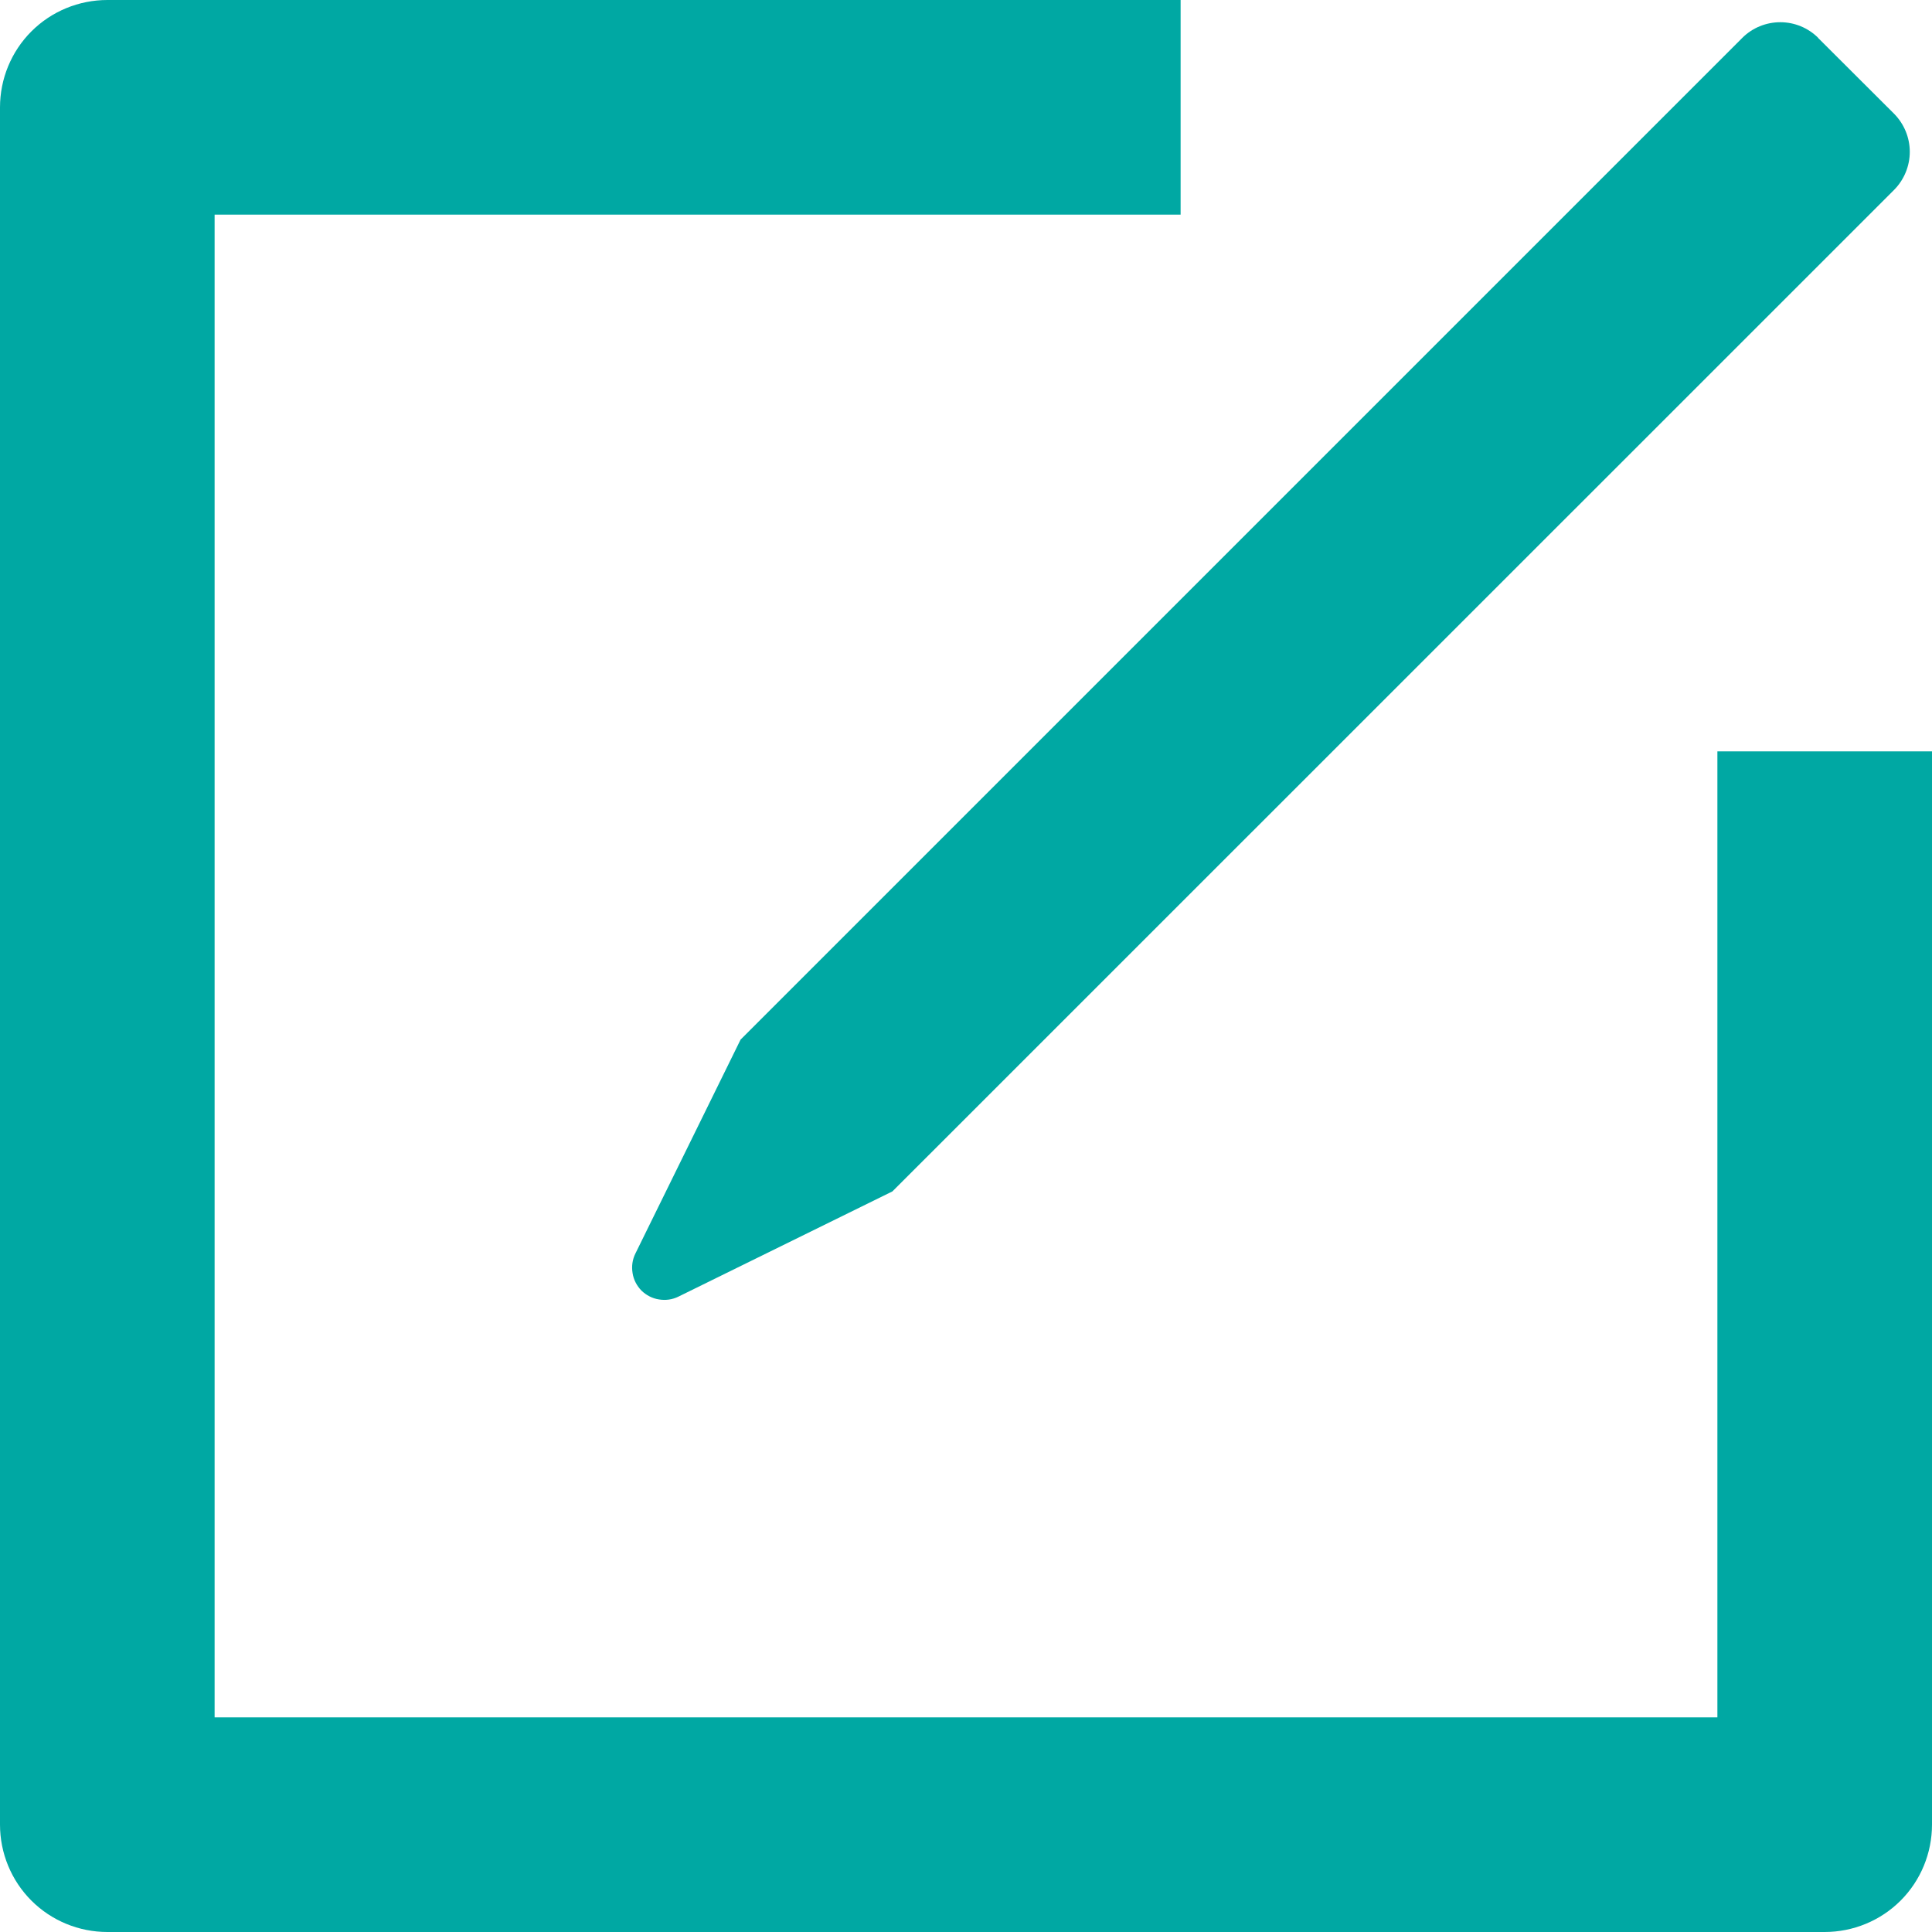
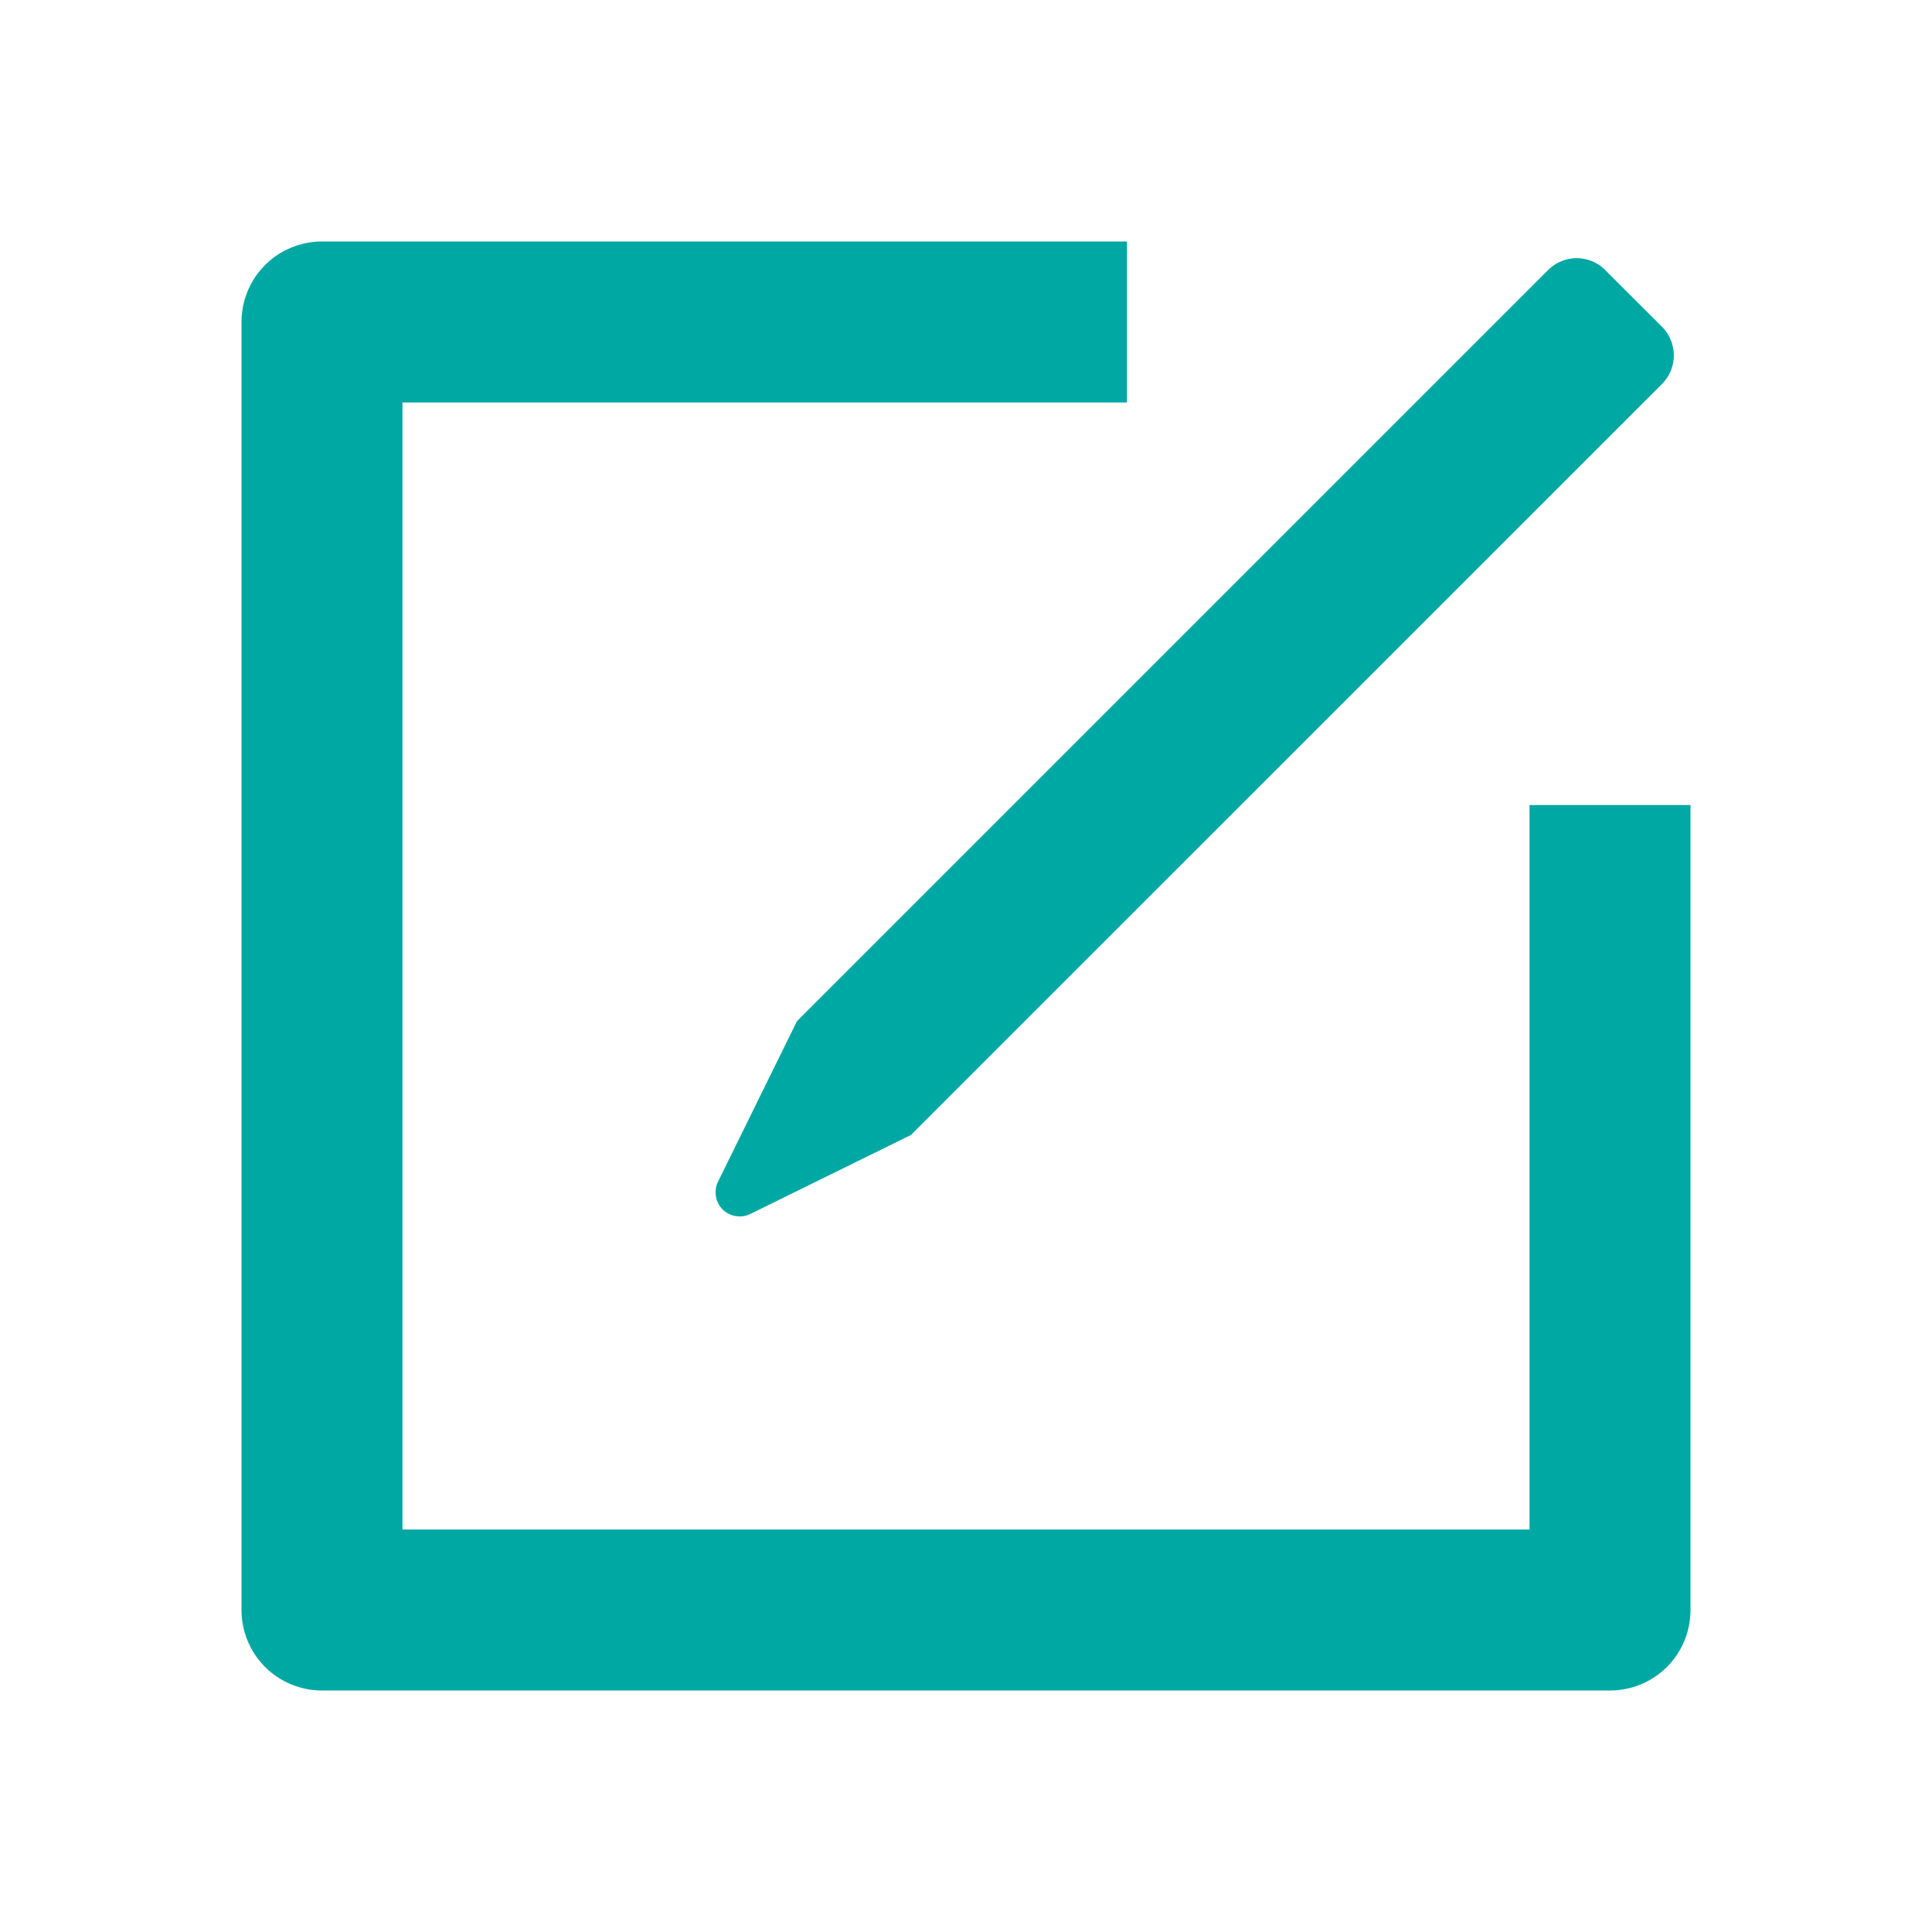
- <svg xmlns="http://www.w3.org/2000/svg" width="12" height="12" viewBox="0 0 12 12" fill="none">
+ <svg xmlns="http://www.w3.org/2000/svg" width="16" height="16" viewBox="-2 -2 16 16" fill="none">
  <path fill-rule="evenodd" clip-rule="evenodd" d="M7.333 0V1.333H1.333V10.667H10.667V4.667H12V11.333C12 11.51 11.93 11.68 11.805 11.805C11.68 11.93 11.51 12 11.333 12H0.667C0.49 12 0.32 11.93 0.195 11.805C0.07 11.68 0 11.51 0 11.333V0.667C0 0.49 0.07 0.32 0.195 0.195C0.32 0.07 0.49 0 0.667 0H7.333ZM11.293 0.236L11.765 0.707C11.827 0.77 11.862 0.855 11.862 0.943C11.862 1.031 11.827 1.116 11.765 1.179L5.543 7.4L4.215 8.053C4.177 8.072 4.135 8.078 4.093 8.071C4.052 8.065 4.014 8.045 3.984 8.016C3.955 7.986 3.935 7.948 3.929 7.907C3.922 7.865 3.928 7.823 3.947 7.785L4.6 6.457L10.822 0.235C10.884 0.173 10.969 0.138 11.058 0.138C11.146 0.138 11.231 0.173 11.293 0.235V0.236Z" fill="#00A8A3" />
</svg>
